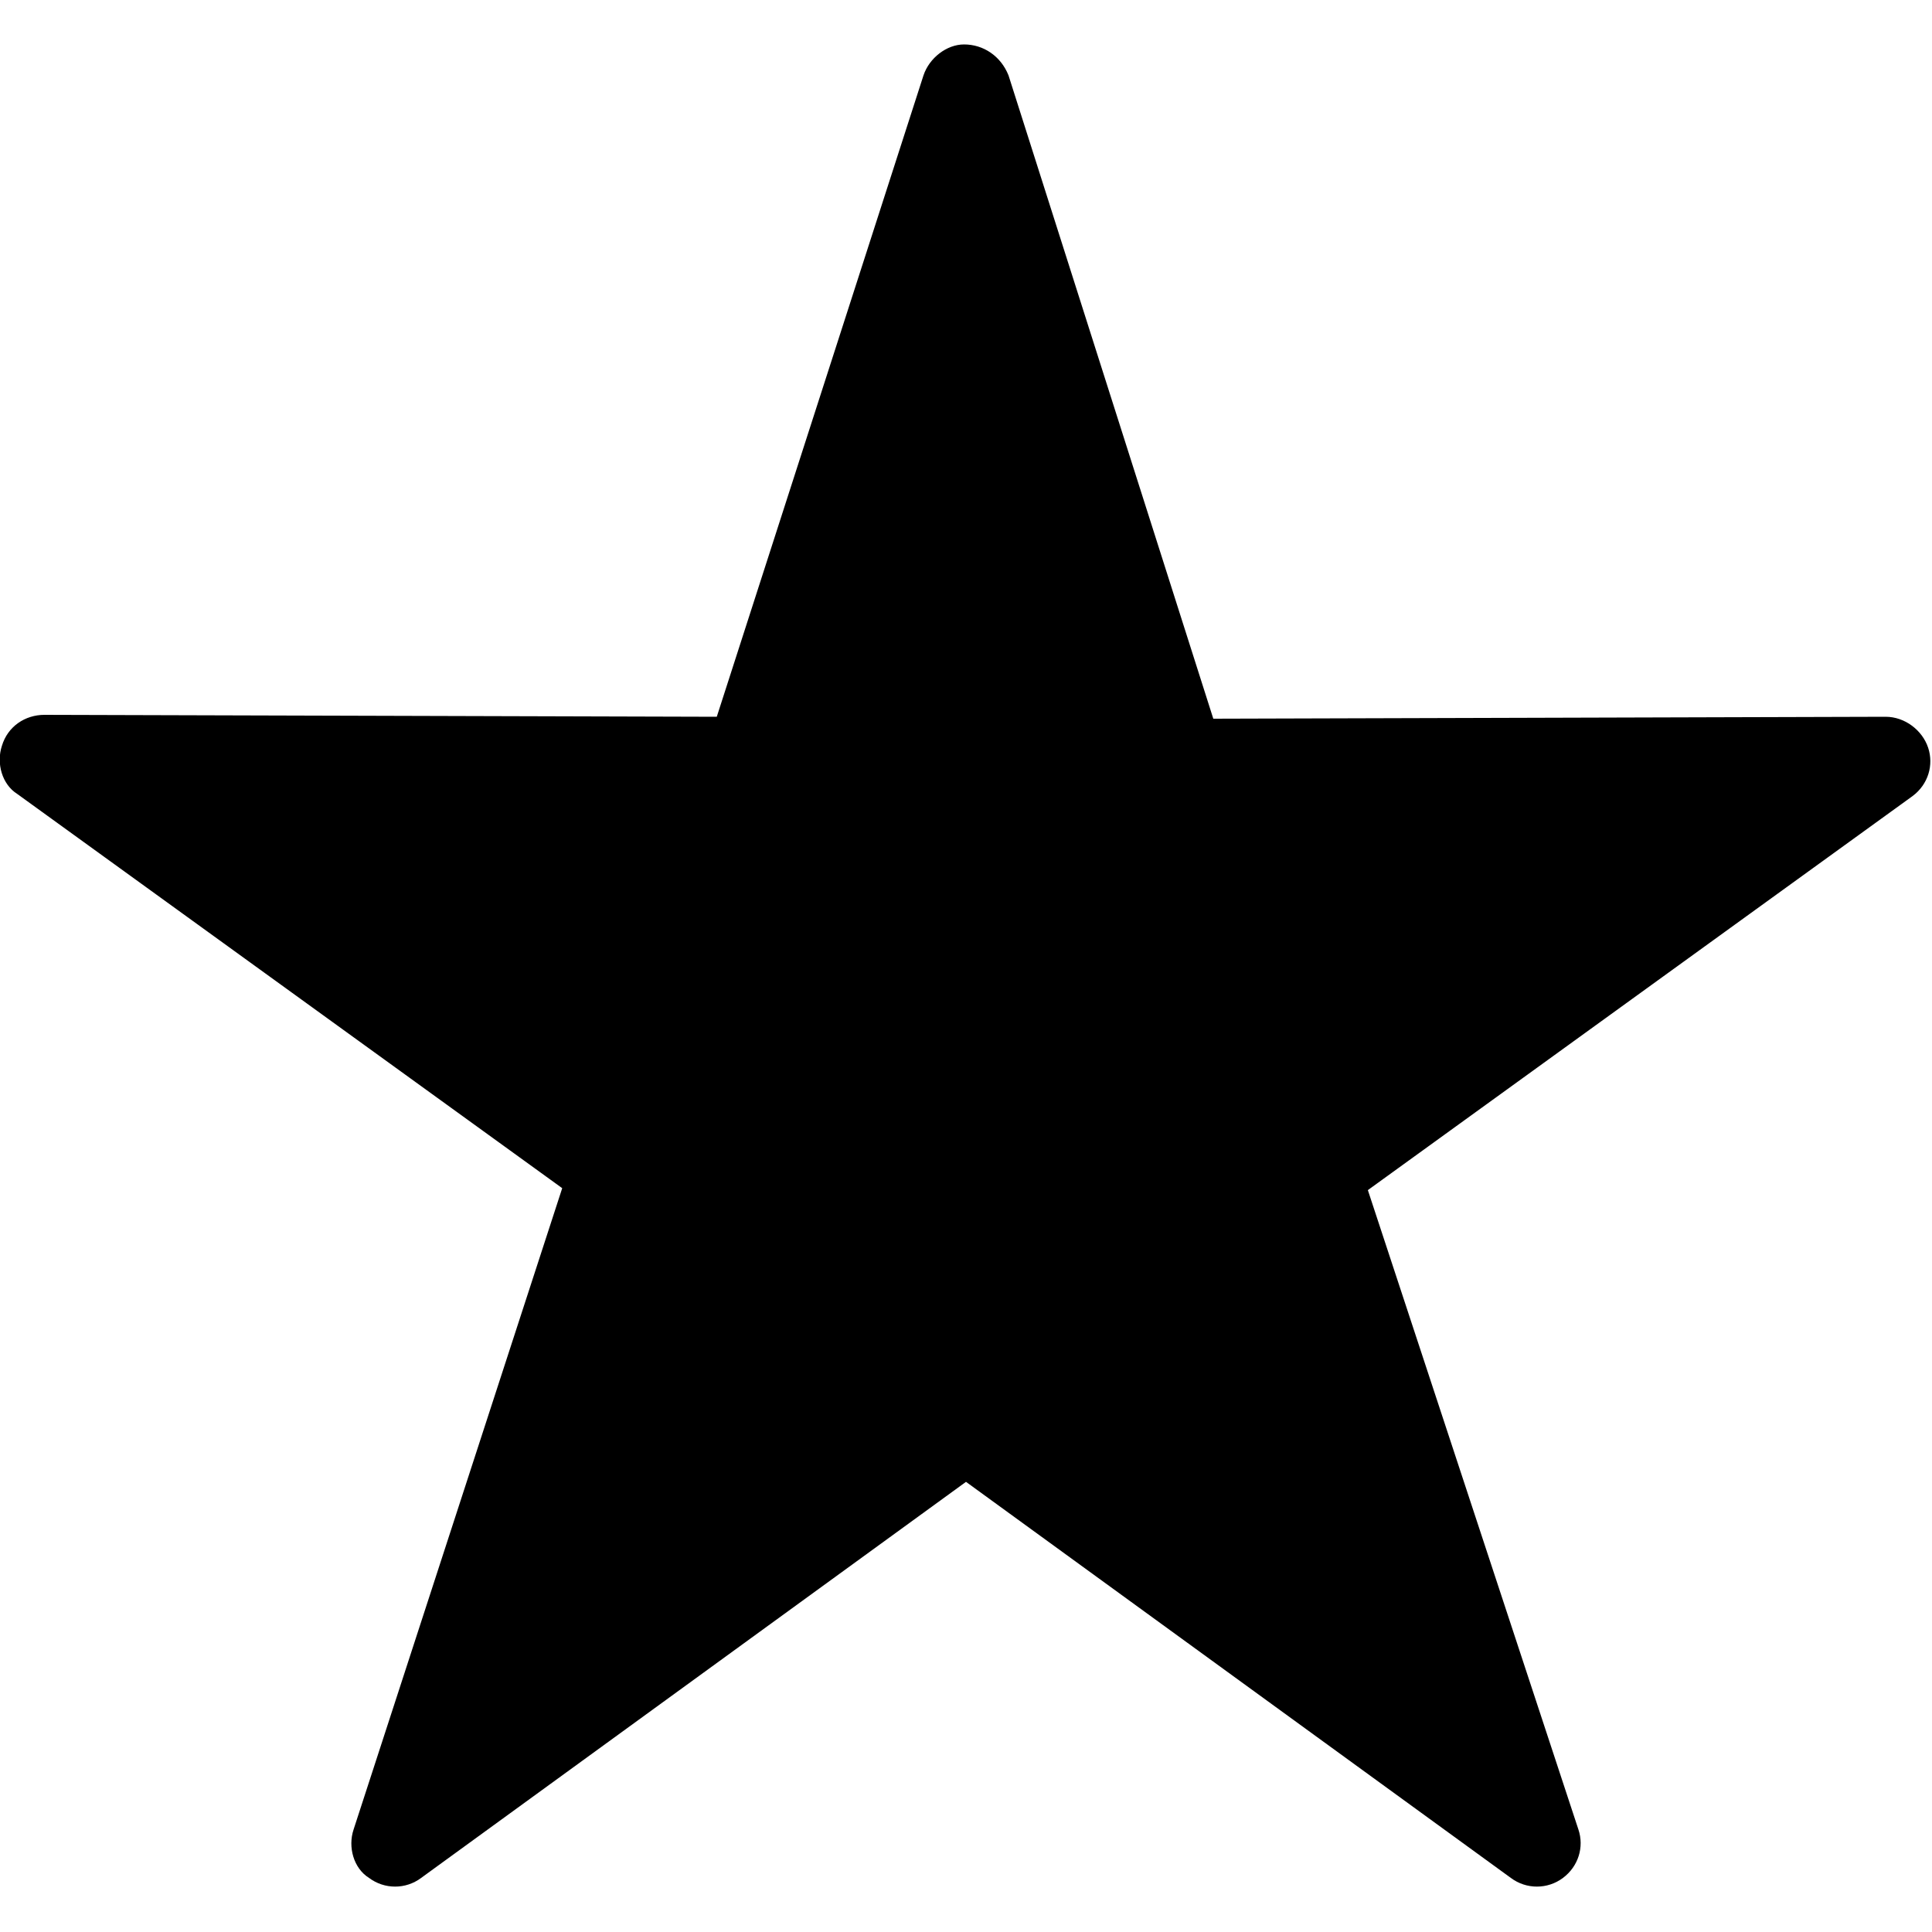
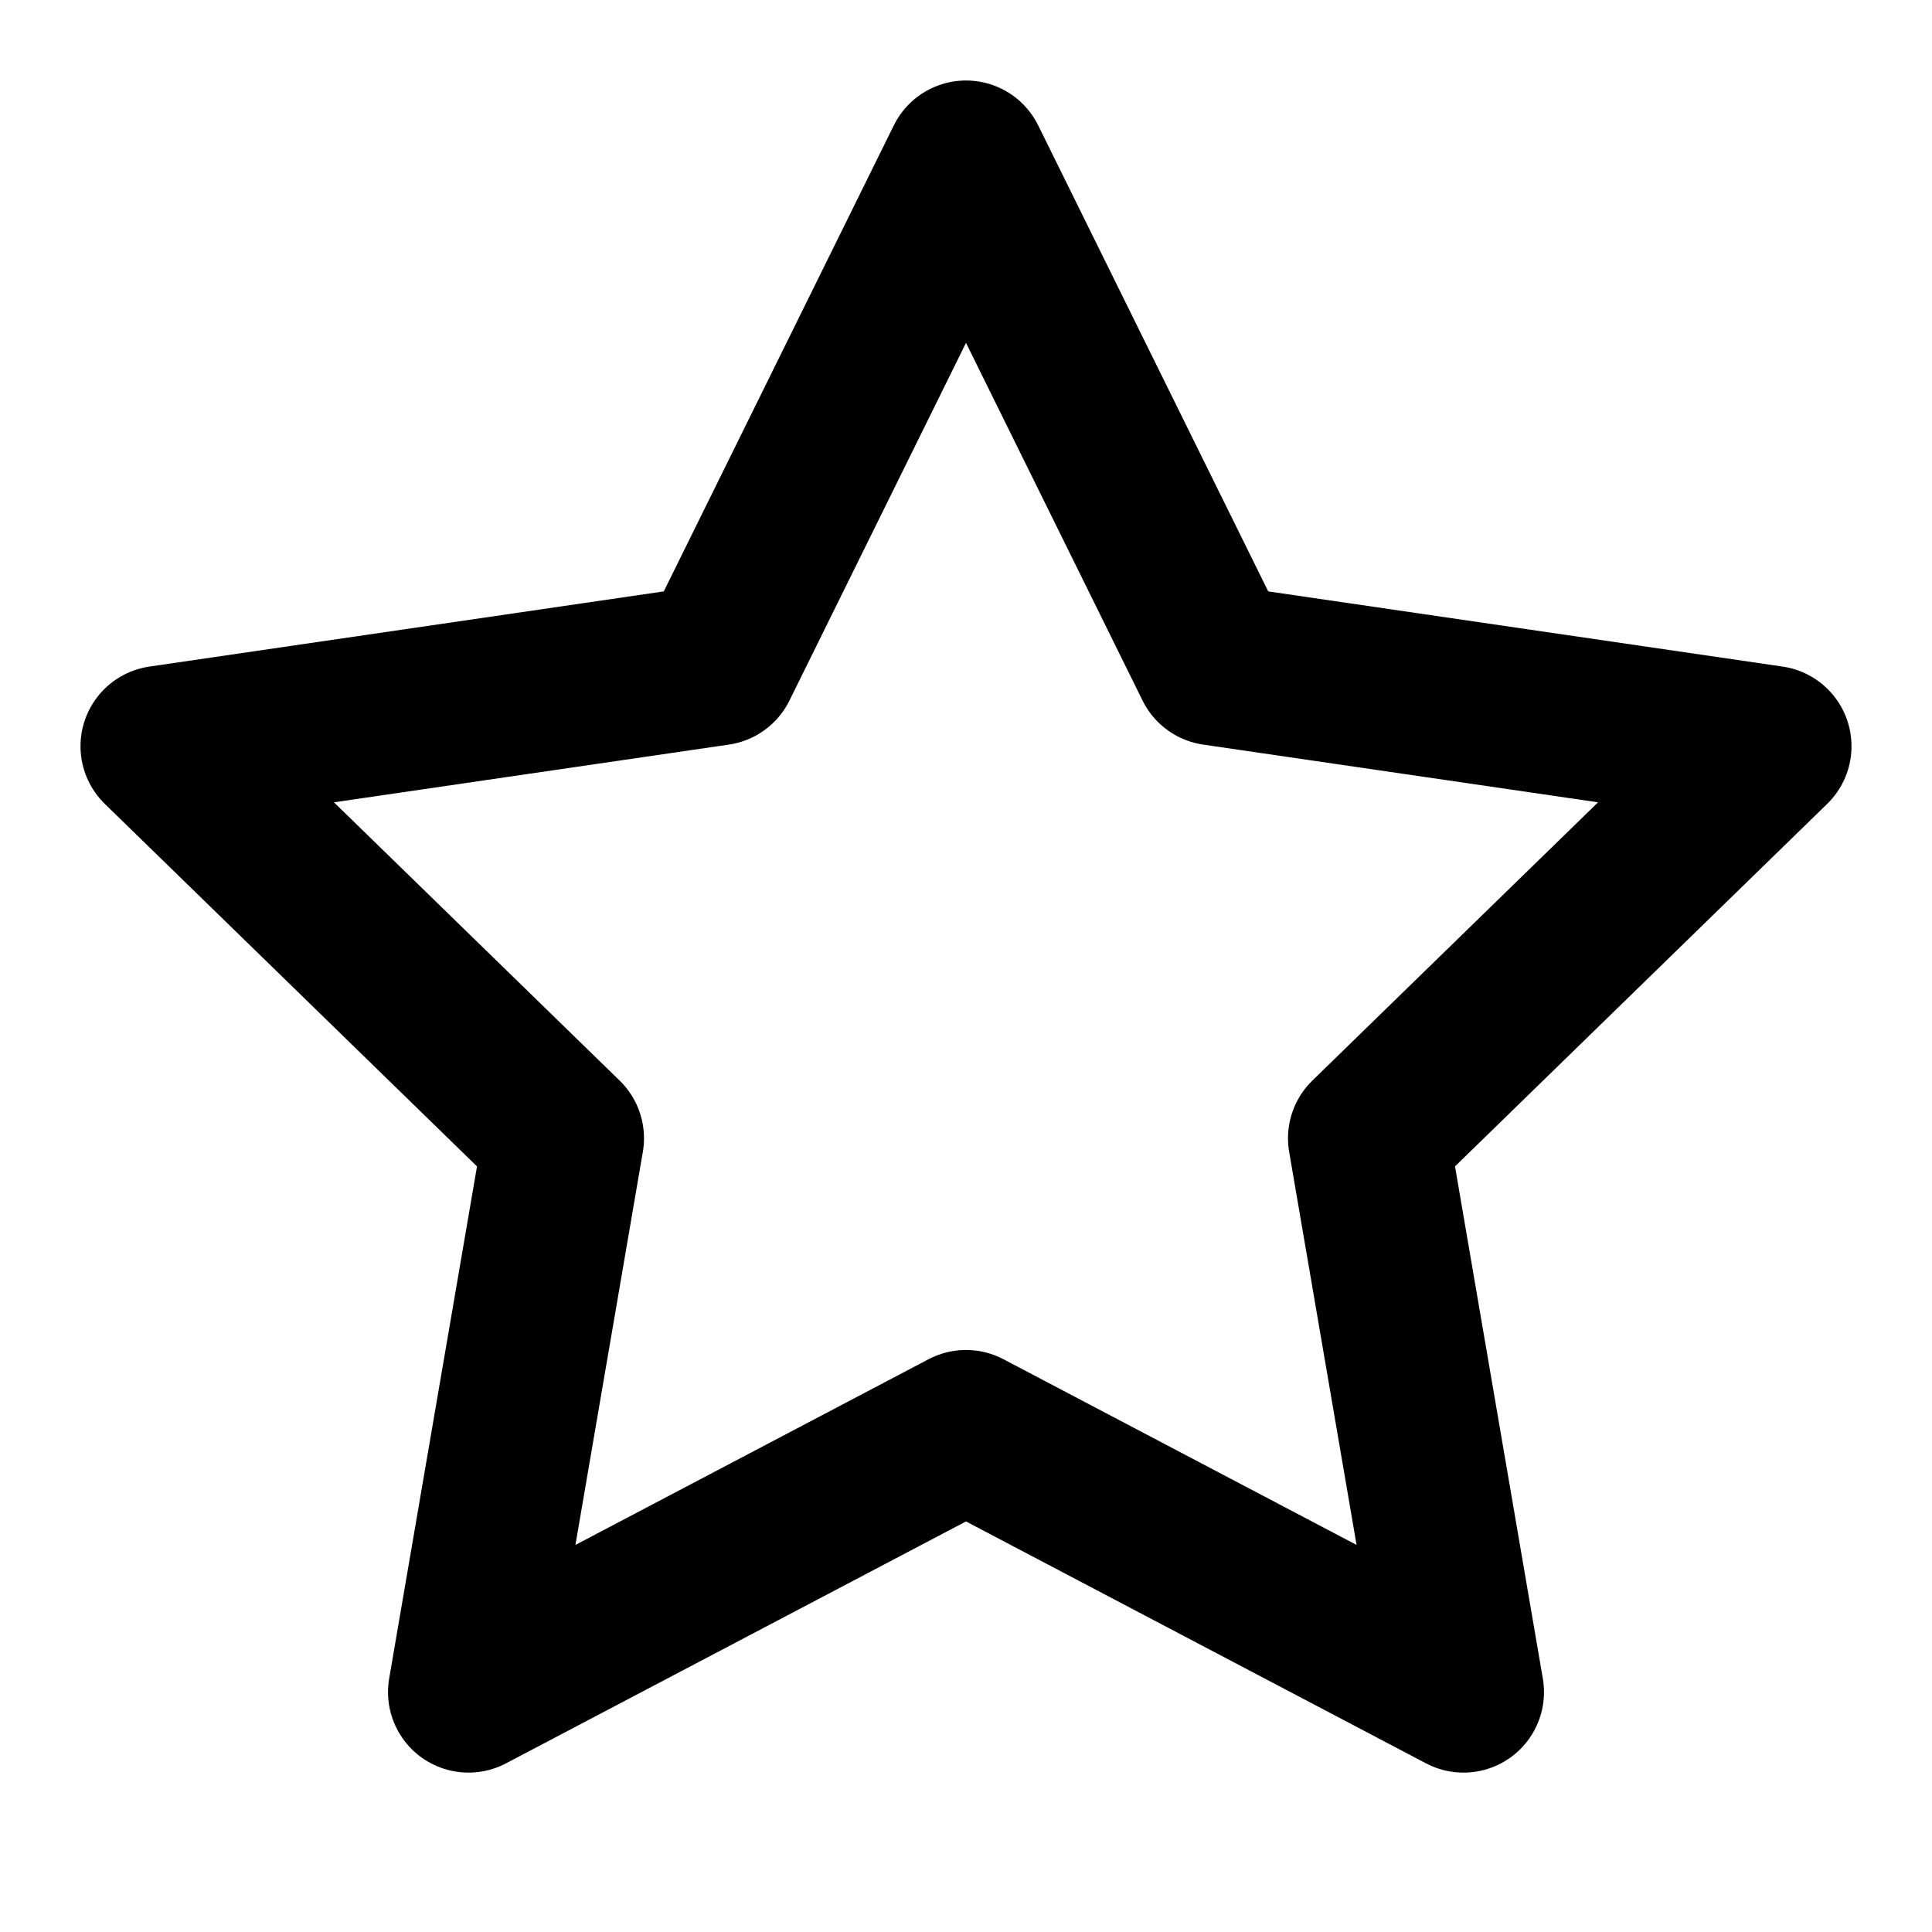
- <svg xmlns="http://www.w3.org/2000/svg" viewBox="0 0 100 100">
-   <path d="M49.9,2.3c-0.9,0-1.8,0.7-2.1,1.6L37.1,37.1L2.3,37c-1,0-1.9,0.6-2.2,1.6c-0.3,0.9,0,2,0.8,2.5l28.2,20.4 L18.3,94.7c-0.3,0.9,0,2,0.8,2.5c0.8,0.6,1.9,0.6,2.7,0L50,76.7l28.2,20.5c0.8,0.6,1.9,0.6,2.7,0c0.8-0.6,1.1-1.6,0.8-2.5L70.8,61.6 l28.2-20.4c0.8-0.6,1.1-1.6,0.8-2.5c-0.3-0.9-1.2-1.6-2.2-1.6l-34.8,0.1L52.2,3.9v0C51.8,2.9,50.9,2.3,49.9,2.3L49.9,2.3z" />
+ <svg xmlns="http://www.w3.org/2000/svg" viewBox="0 0 24 24" class="feather feather-star">
+   <polygon fill="none" stroke="currentColor" stroke-width="2" stroke-linecap="round" stroke-linejoin="round" points="12 2 15.09 8.26 22 9.27 17 14.14 18.18 21.02 12 17.77 5.82 21.02 7 14.14 2 9.27 8.91 8.26 12 2" />
</svg>
